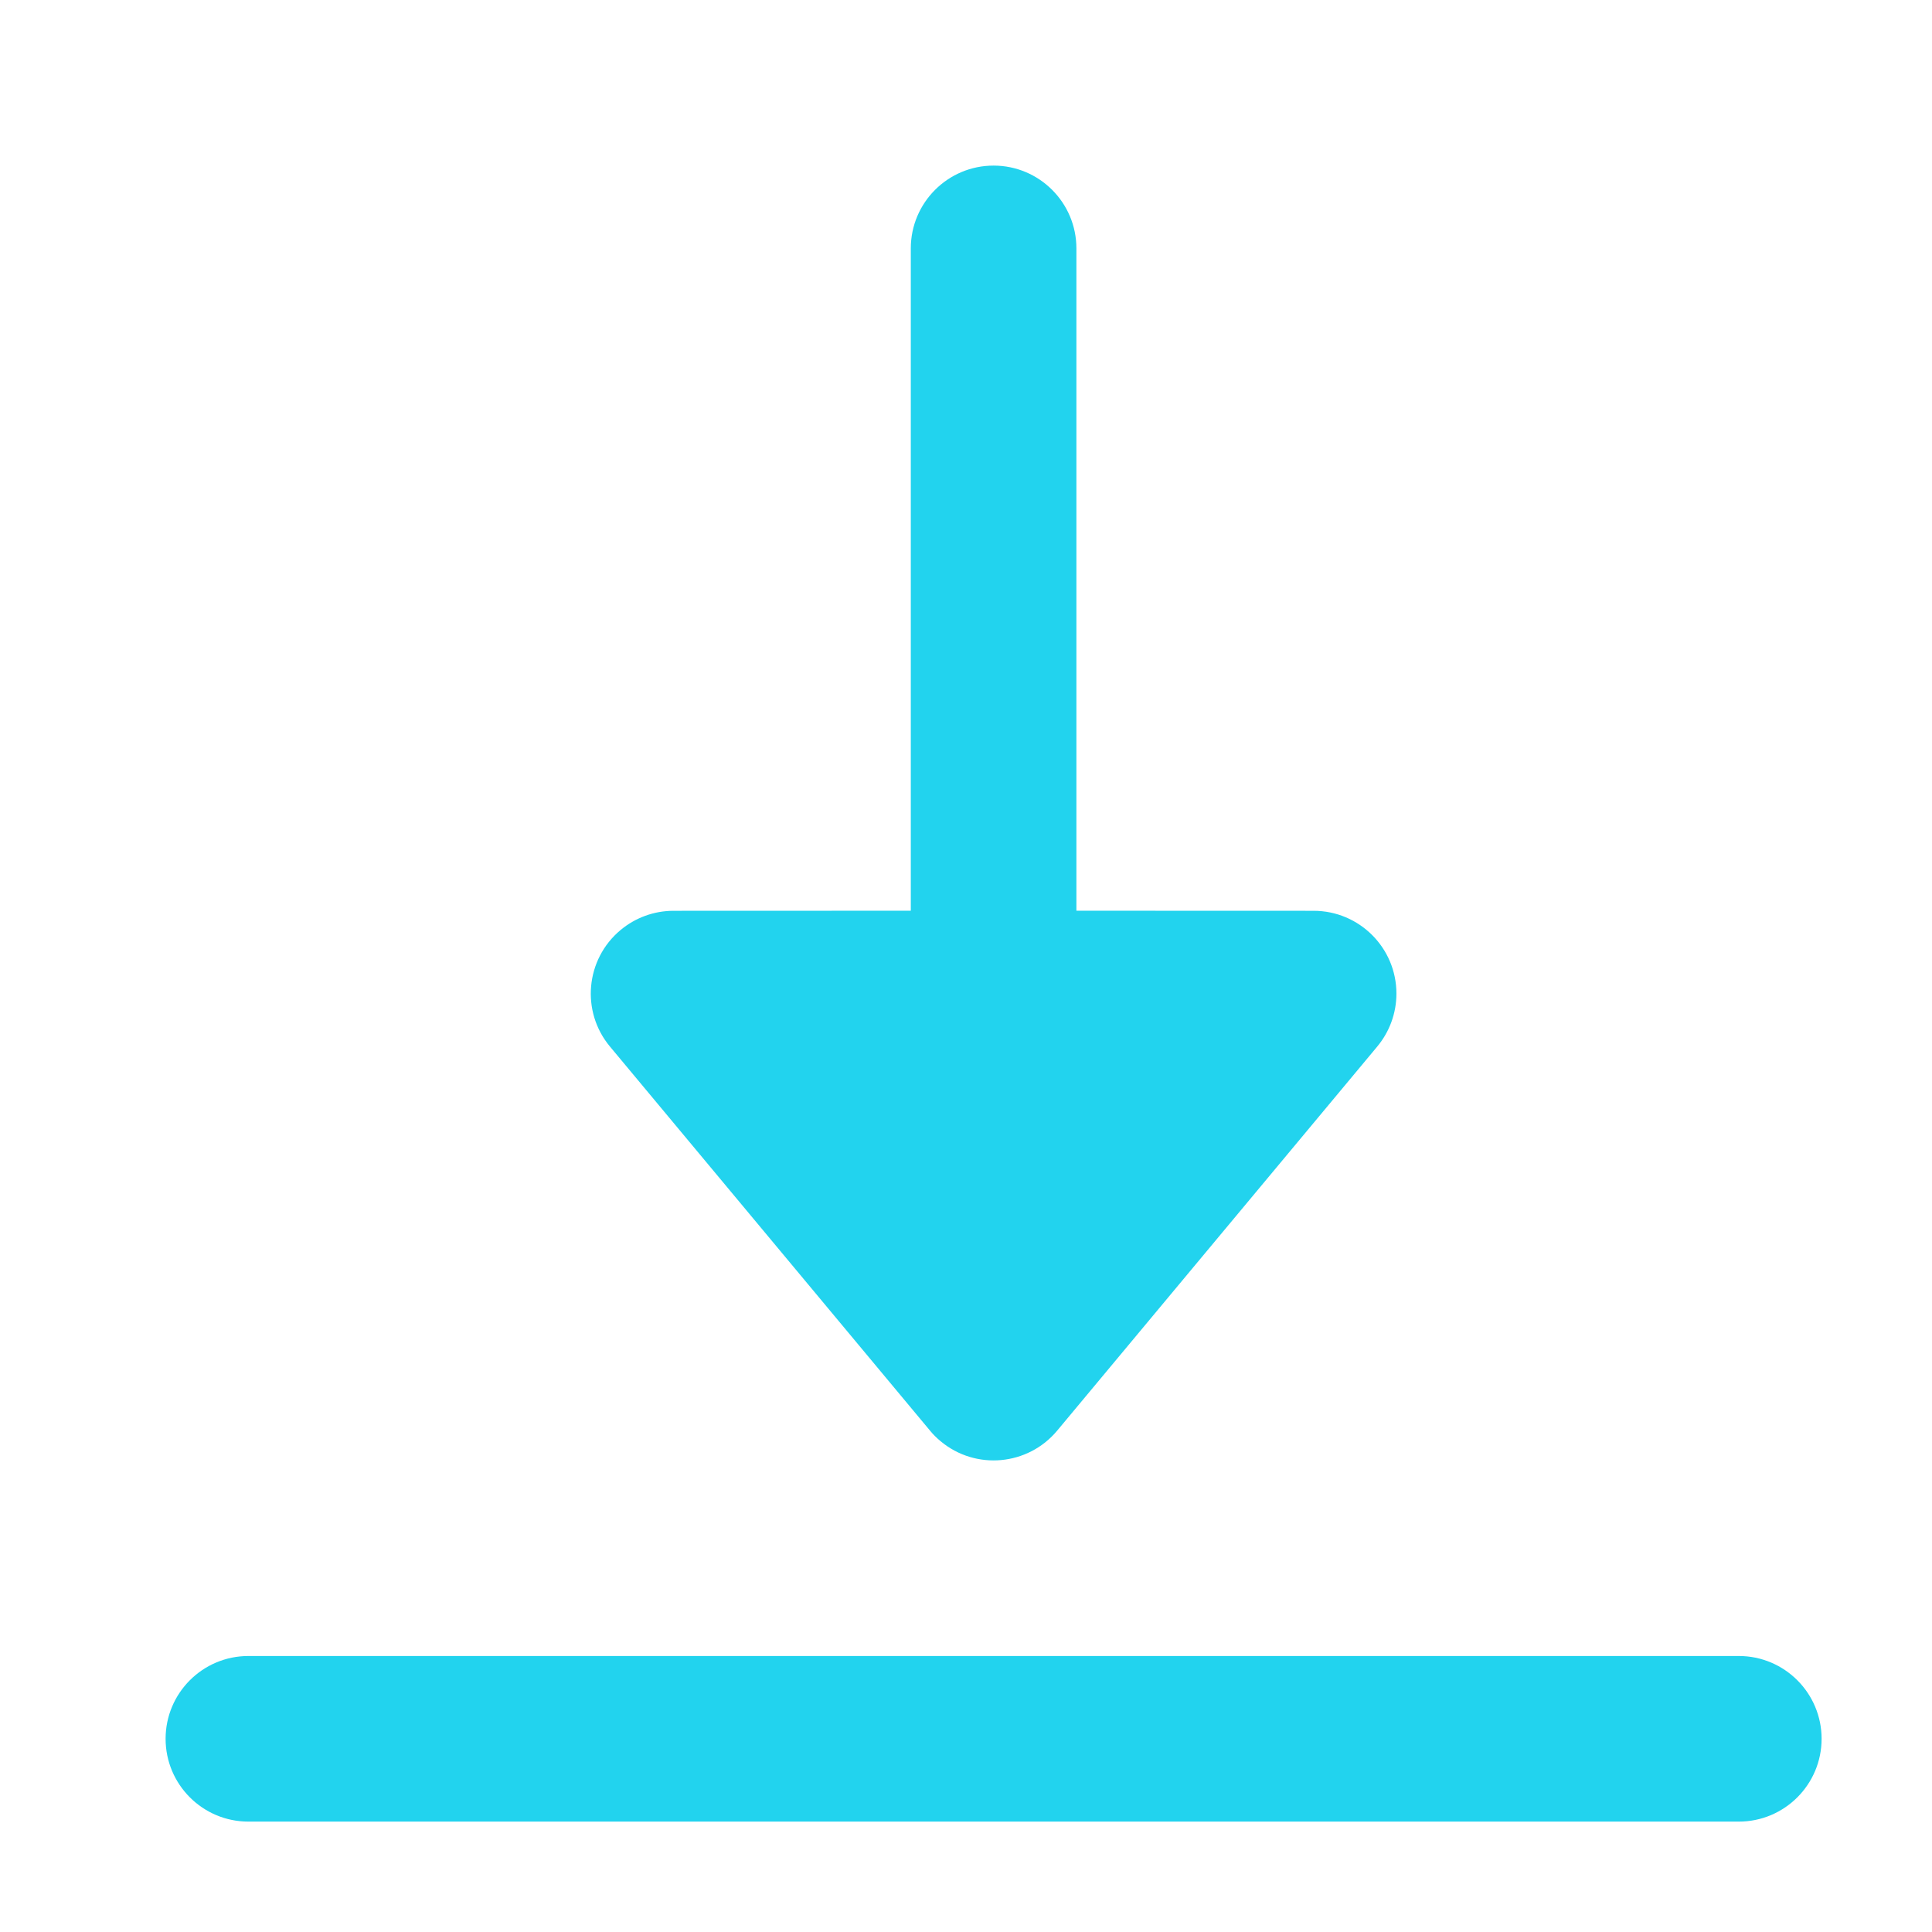
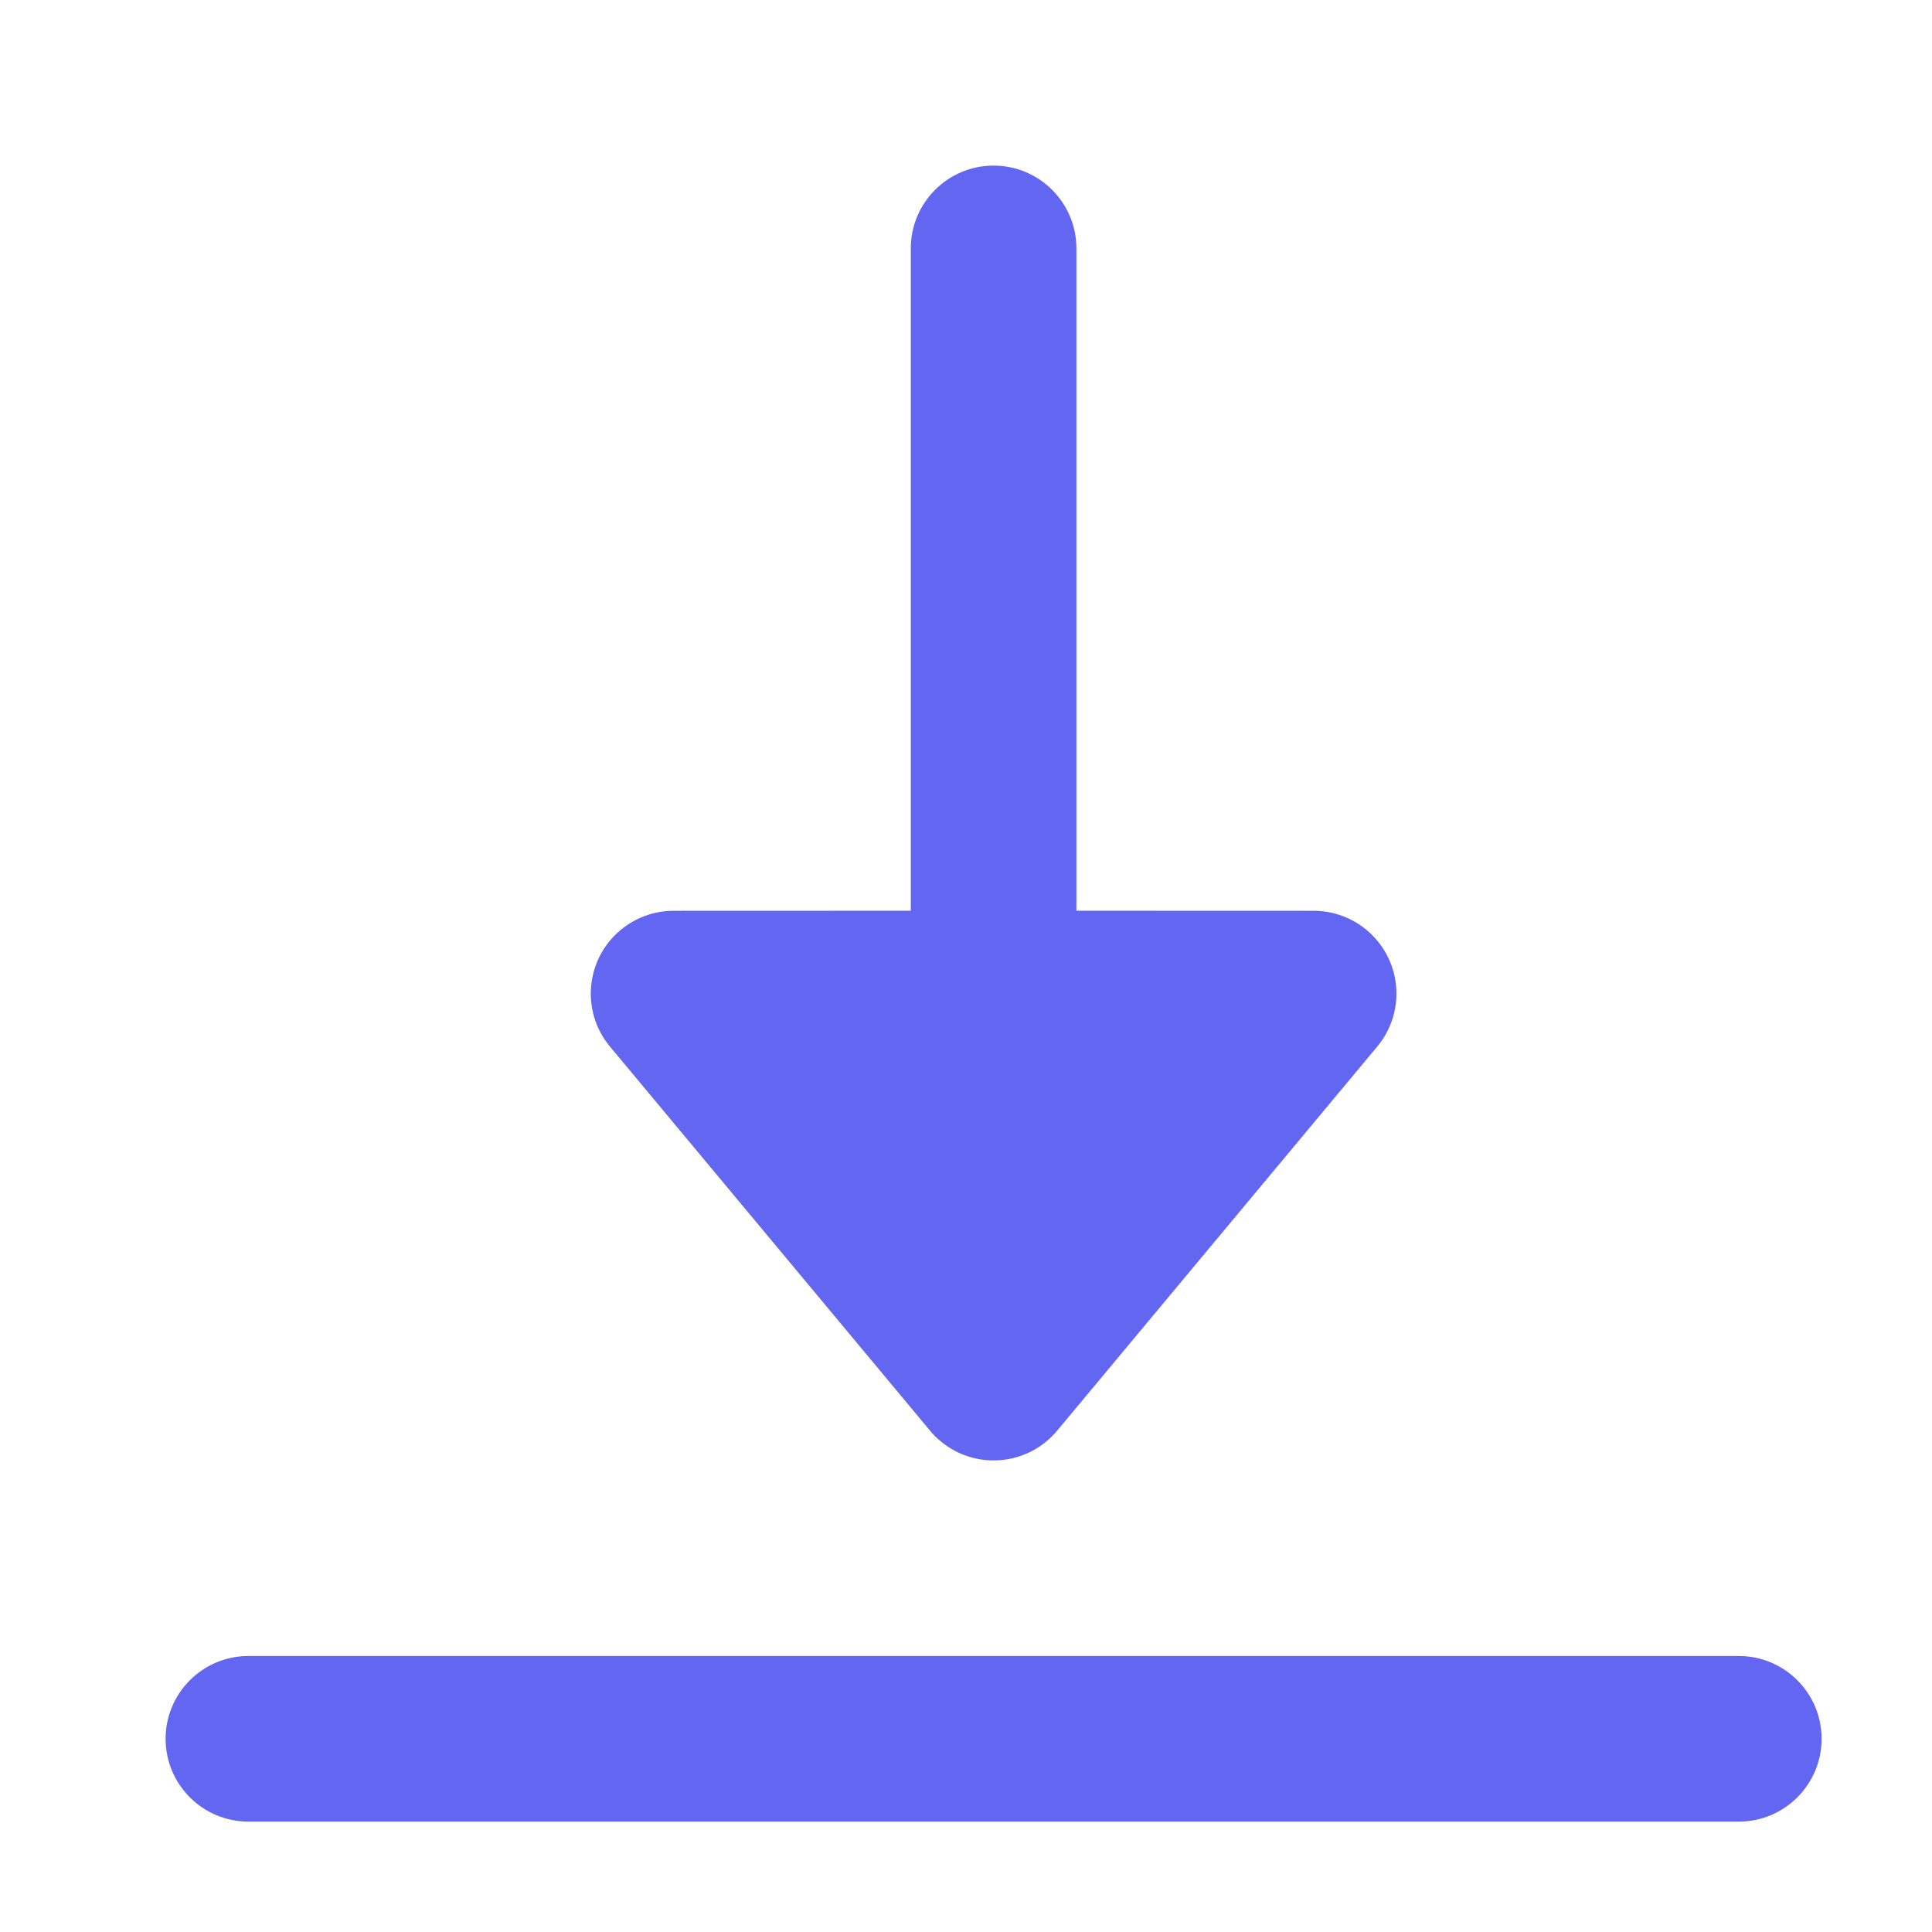
<svg xmlns="http://www.w3.org/2000/svg" width="35px" height="35px" version="1.1">
  <g id="Download" stroke="none" stroke-width="1" fill="none" fill-rule="evenodd" transform="scale(1.5)">
-     <path d="M21,20 C21.552,20 22,20.448 22,21 C22,21.552 21.552,22 21,22 L3,22 C2.448,22 2,21.552 2,21 C2,20.448 2.448,20 3,20 L21,20 Z M12,2 C12.552,2 13,2.448 13,3 L13,10.999 L15.865,11 C16.417,11 16.865,11.448 16.865,12 C16.865,12.234 16.783,12.46 16.633,12.64 L12.768,17.278 C12.415,17.702 11.784,17.76 11.36,17.406 C11.313,17.367 11.27,17.325 11.232,17.278 L7.367,12.64 C7.013,12.216 7.071,11.585 7.495,11.232 C7.675,11.082 7.901,11 8.135,11 L11,10.999 L11,3 C11,2.448 11.448,2 12,2 Z" id="Combined-Shape" fill="#22D3EE" />
+     <path d="M21,20 C21.552,20 22,20.448 22,21 C22,21.552 21.552,22 21,22 L3,22 C2.448,22 2,21.552 2,21 C2,20.448 2.448,20 3,20 L21,20 Z M12,2 C12.552,2 13,2.448 13,3 L13,10.999 L15.865,11 C16.417,11 16.865,11.448 16.865,12 C16.865,12.234 16.783,12.46 16.633,12.64 L12.768,17.278 C12.415,17.702 11.784,17.76 11.36,17.406 C11.313,17.367 11.27,17.325 11.232,17.278 L7.367,12.64 C7.013,12.216 7.071,11.585 7.495,11.232 C7.675,11.082 7.901,11 8.135,11 L11,10.999 L11,3 C11,2.448 11.448,2 12,2 Z" id="Combined-Shape" fill="#6366F1" />
  </g>
</svg>
